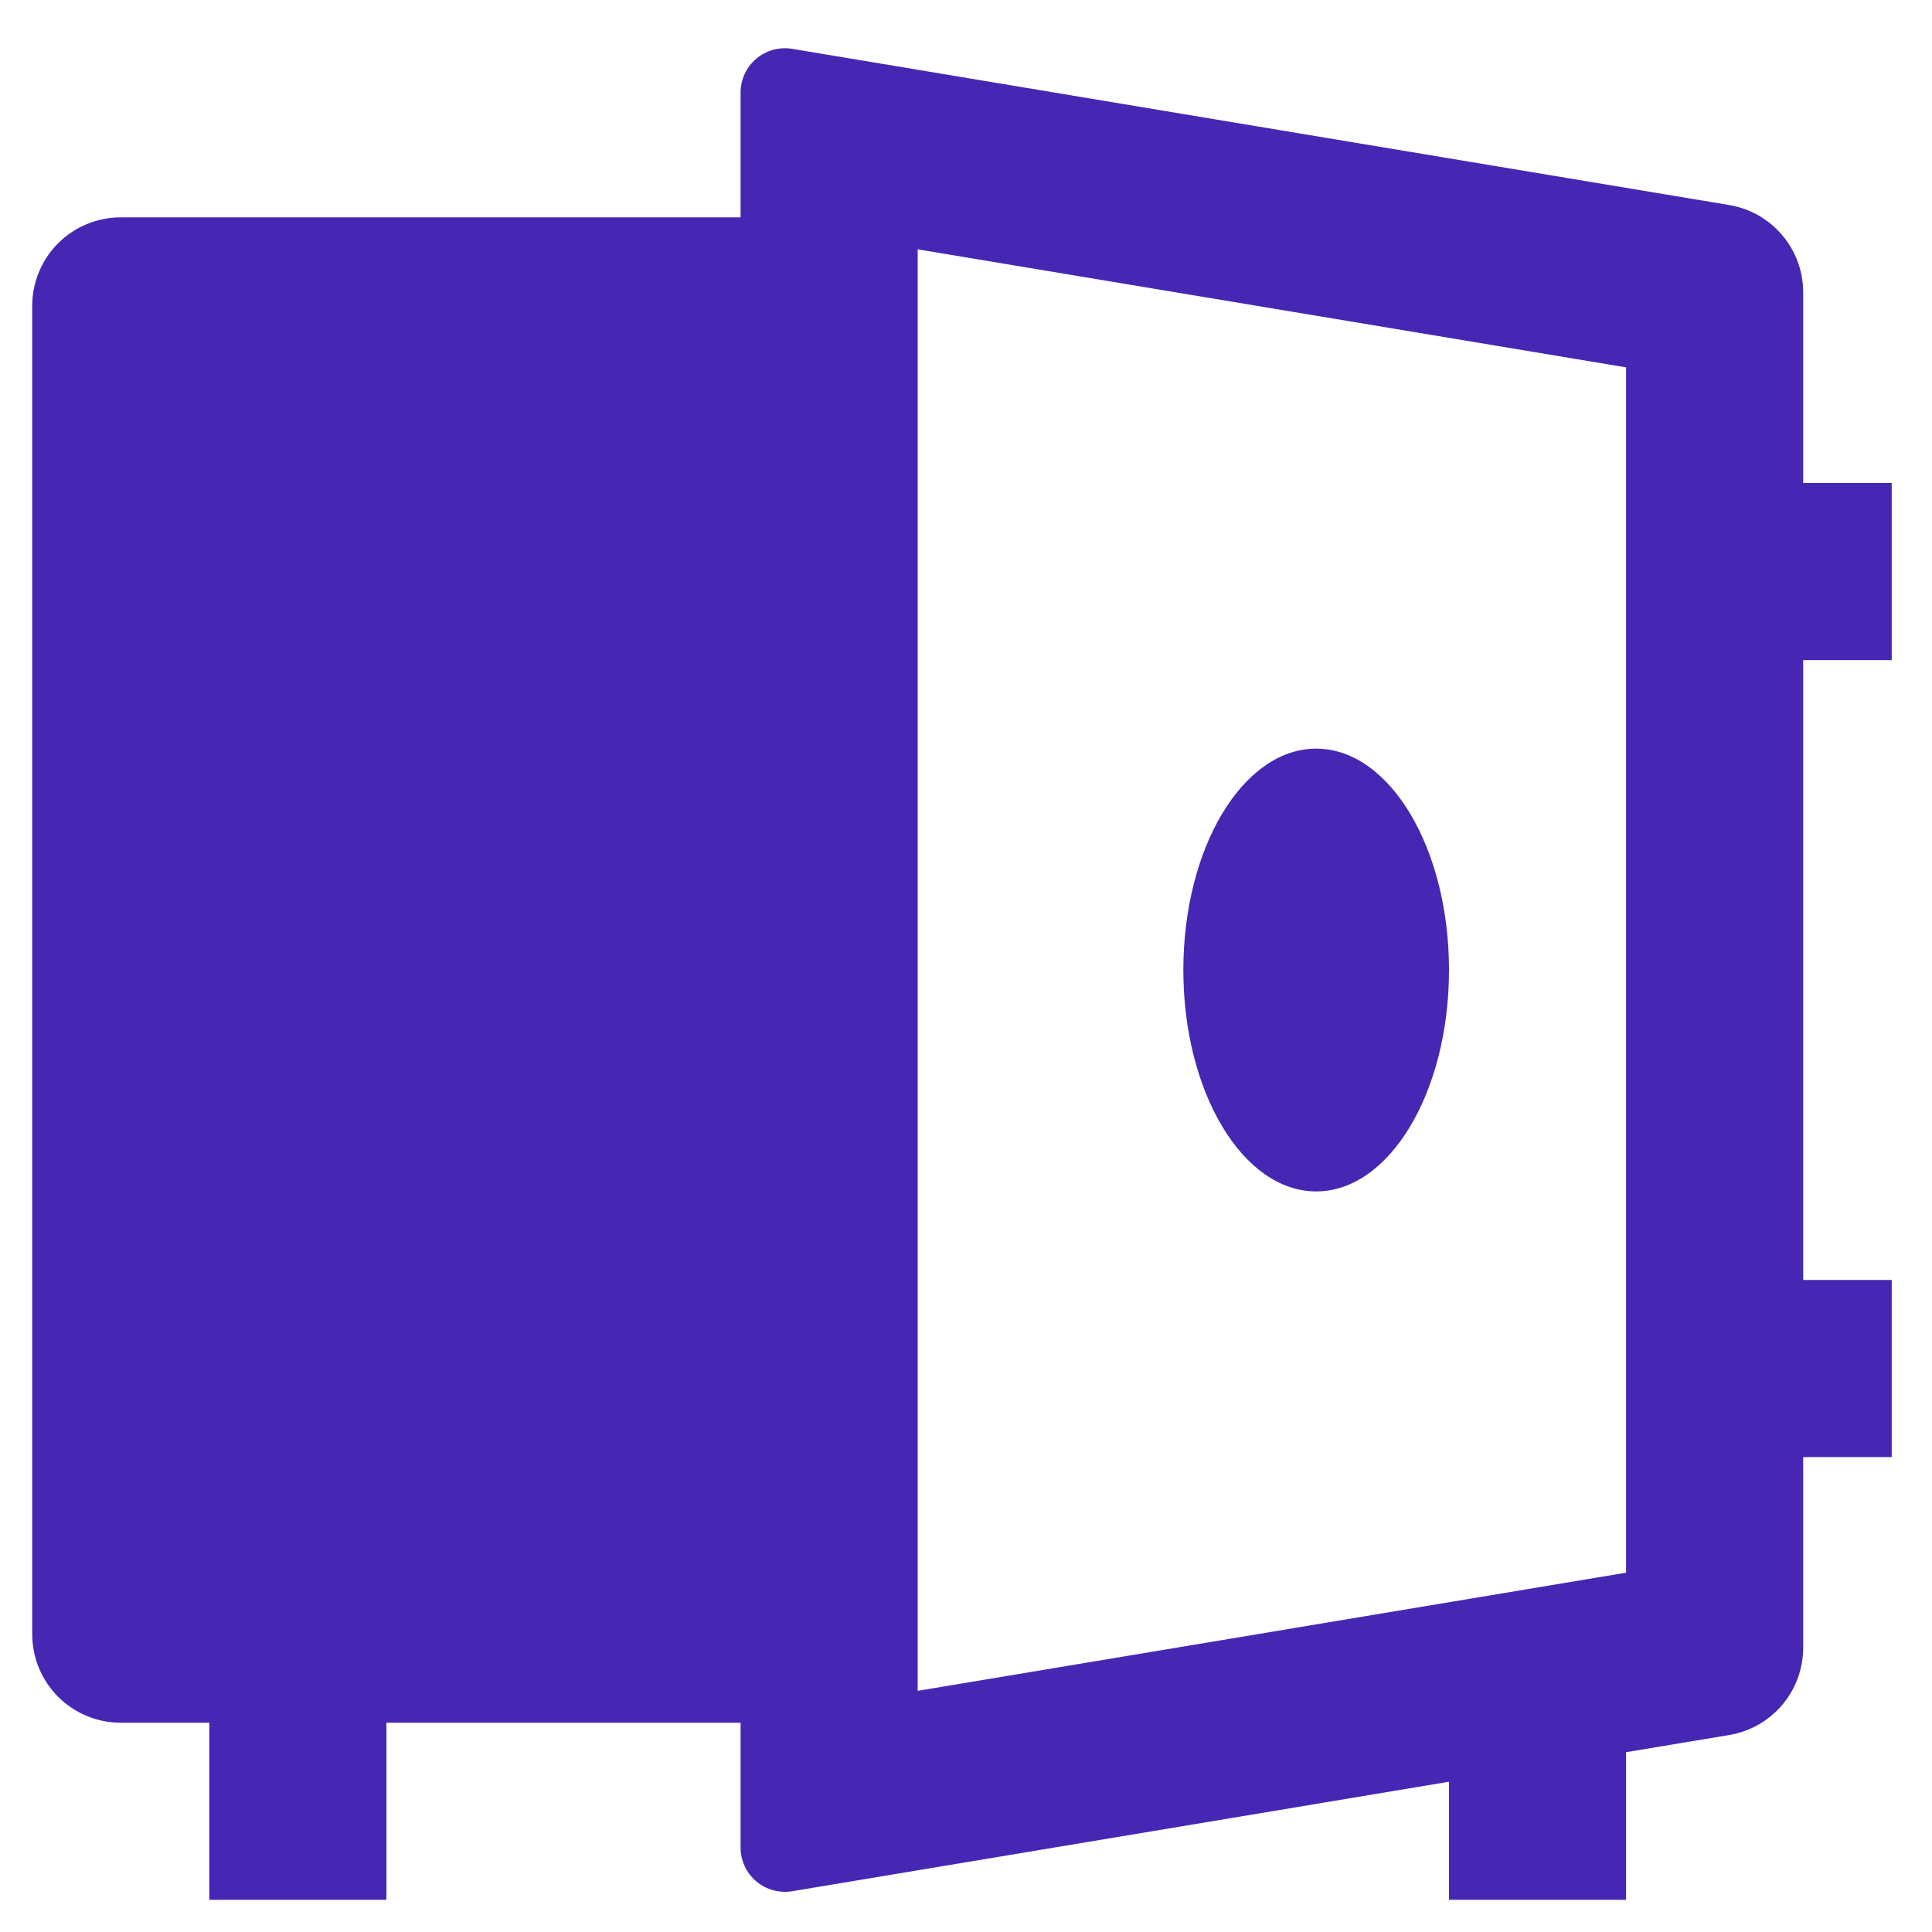
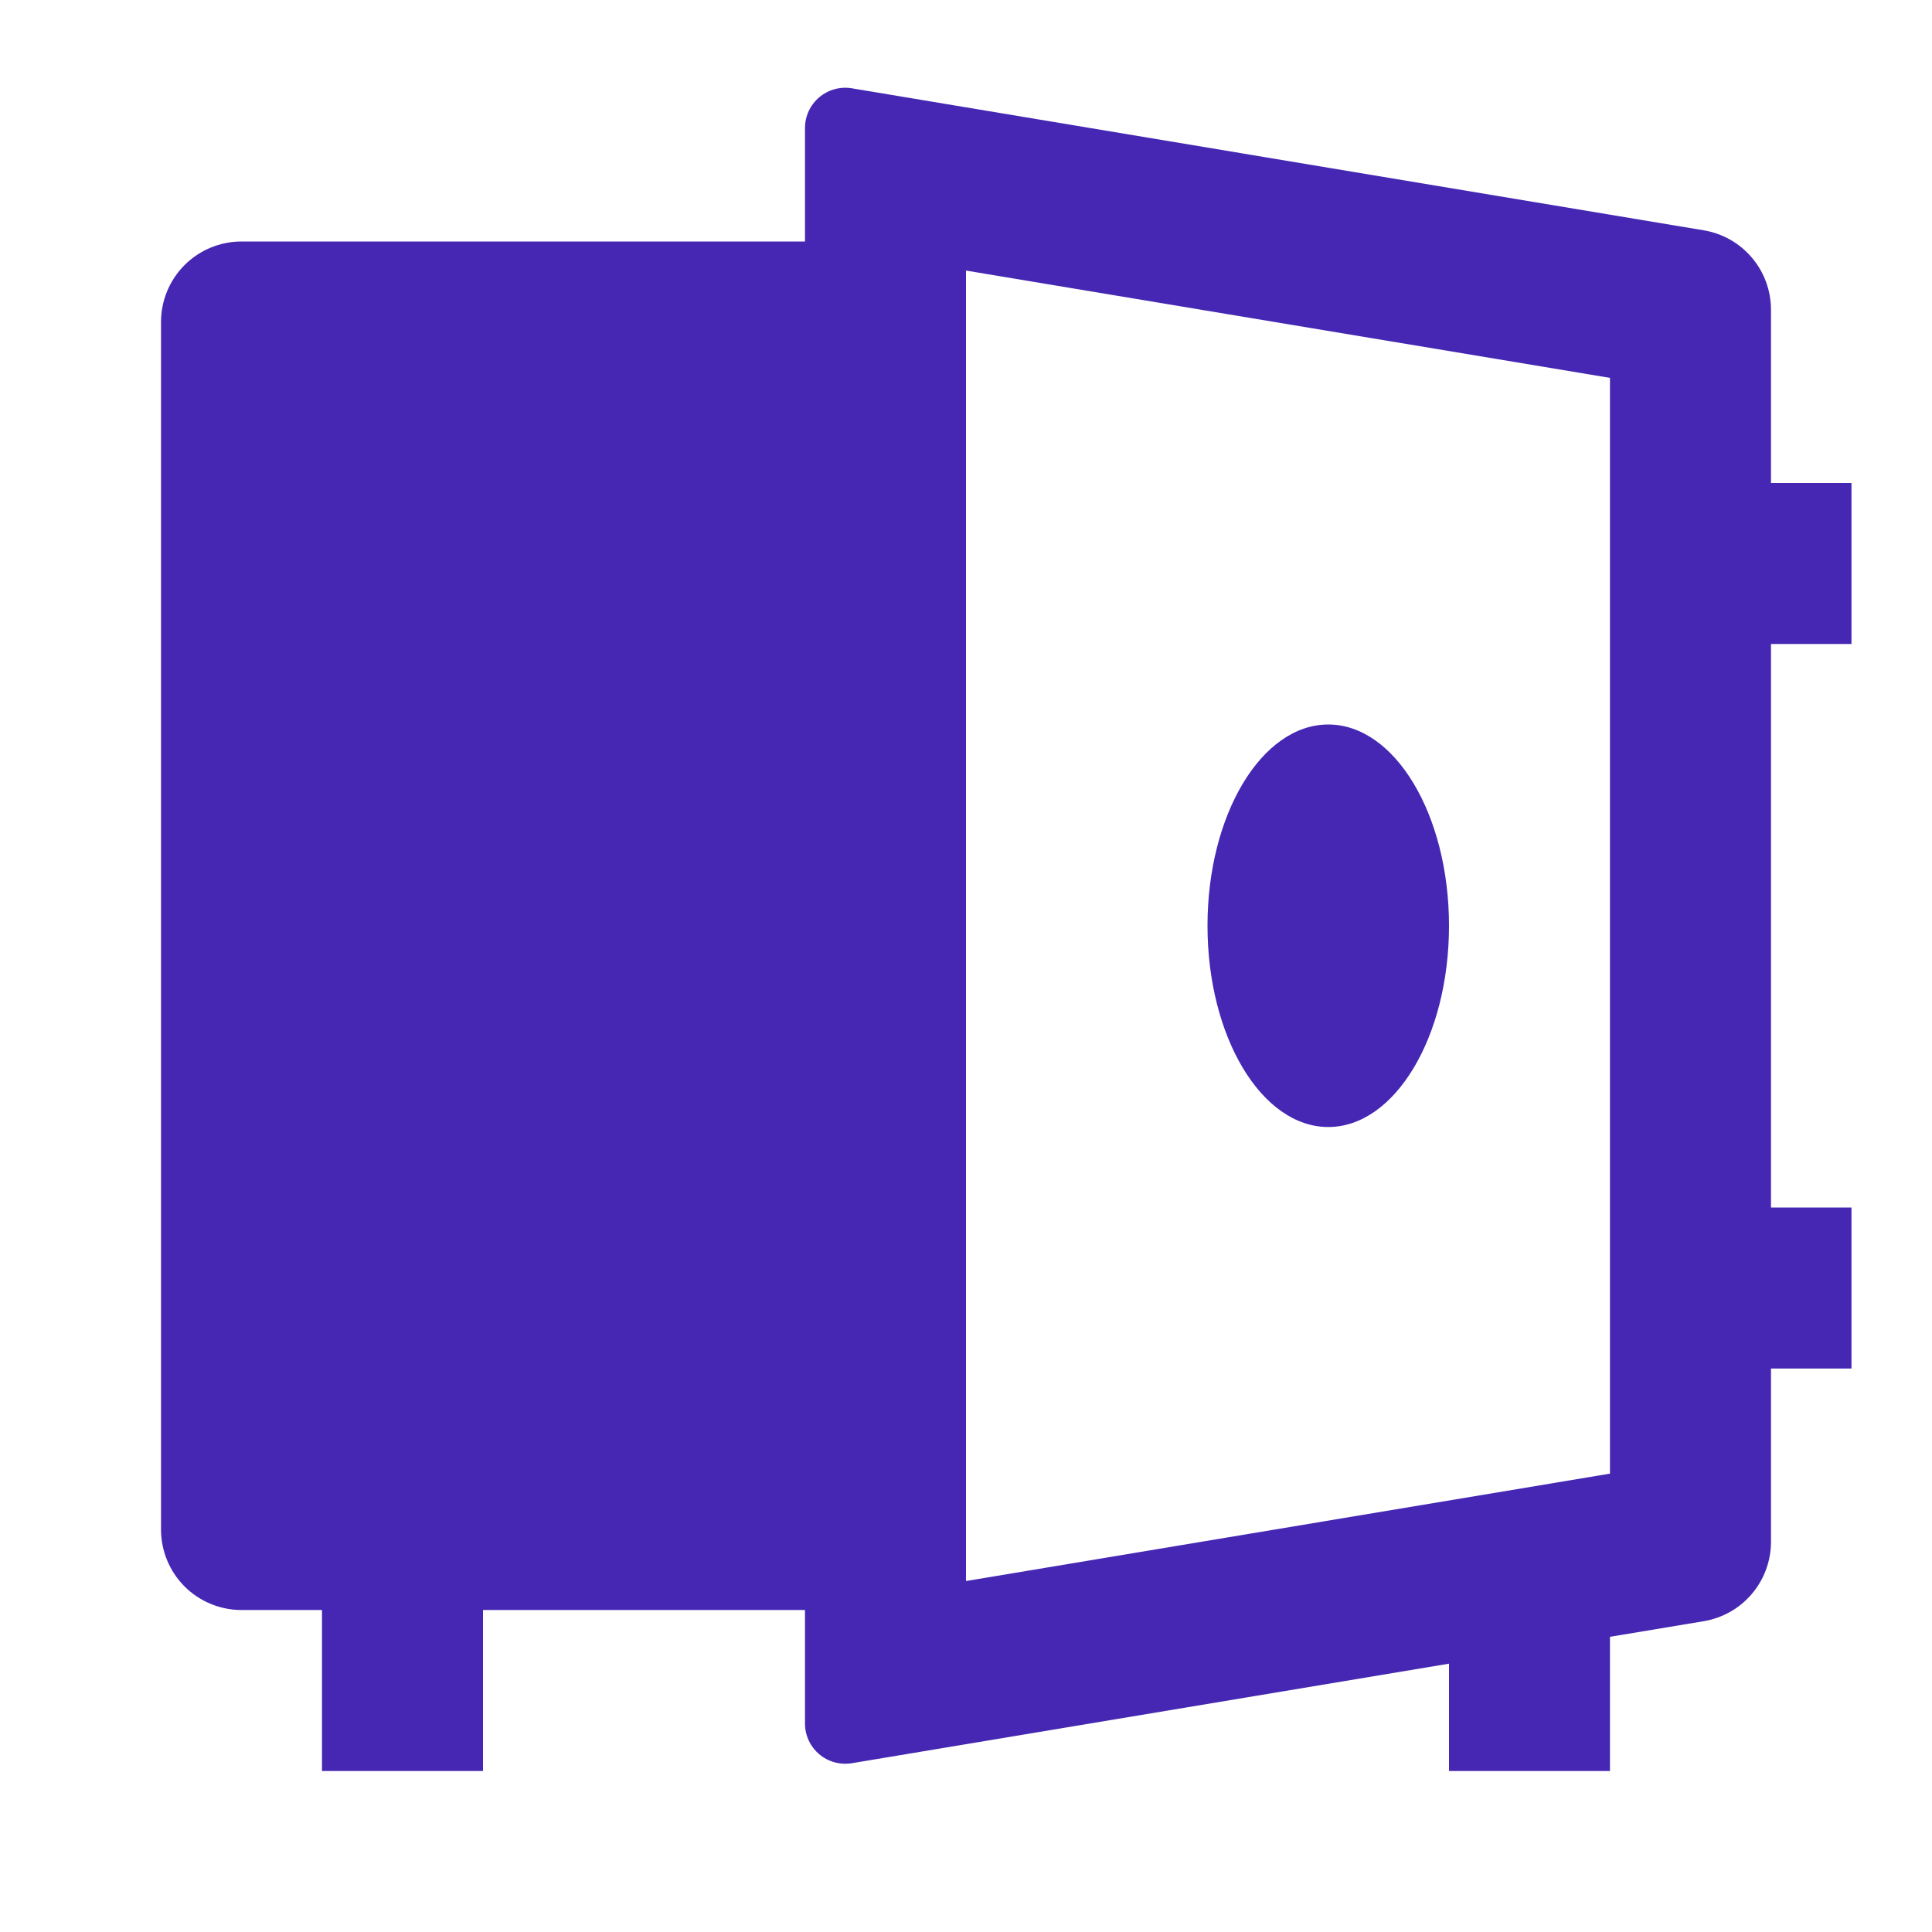
- <svg xmlns="http://www.w3.org/2000/svg" width="40" height="40" viewBox="0 0 40 40" fill="none">
-   <path d="M15.333 35.667H8V39.333H4.333V35.667H2.5C2.014 35.667 1.547 35.474 1.203 35.13C0.86 34.786 0.667 34.32 0.667 33.833V6.333C0.667 5.847 0.86 5.381 1.203 5.037C1.547 4.693 2.014 4.5 2.5 4.5H15.333V1.915C15.333 1.782 15.362 1.651 15.418 1.53C15.474 1.409 15.556 1.302 15.657 1.216C15.759 1.13 15.878 1.067 16.006 1.032C16.134 0.996 16.269 0.989 16.4 1.011L35.8 4.245C36.229 4.316 36.618 4.537 36.898 4.868C37.179 5.199 37.333 5.619 37.333 6.053V10H39.166V13.667H37.333V26.5H39.166V30.167H37.333V34.114C37.333 34.548 37.179 34.968 36.898 35.299C36.618 35.63 36.229 35.85 35.8 35.922L33.666 36.277V39.333H30V36.889L16.4 39.156C16.269 39.177 16.134 39.17 16.006 39.135C15.878 39.1 15.759 39.037 15.657 38.951C15.556 38.865 15.474 38.758 15.418 38.637C15.362 38.516 15.333 38.385 15.333 38.252V35.667ZM19 35.007L33.666 32.561V7.606L19 5.162V35.005V35.007ZM27.25 24.667C25.732 24.667 24.5 22.613 24.5 20.083C24.5 17.553 25.732 15.5 27.25 15.5C28.768 15.5 30 17.553 30 20.083C30 22.613 28.768 24.667 27.25 24.667Z" fill="#4527B3" />
+ <svg xmlns="http://www.w3.org/2000/svg" width="44" height="44" viewBox="0 0 44 44" fill="none">
+   <path d="M18.333 36.667H11V40.333H7.333V36.667H5.5C5.014 36.667 4.547 36.474 4.203 36.13C3.86 35.786 3.667 35.32 3.667 34.833V7.333C3.667 6.847 3.86 6.381 4.203 6.037C4.547 5.693 5.014 5.5 5.5 5.5H18.333V2.915C18.333 2.782 18.362 2.651 18.418 2.53C18.474 2.409 18.556 2.302 18.657 2.216C18.759 2.13 18.878 2.067 19.006 2.032C19.134 1.996 19.269 1.989 19.4 2.011L38.8 5.245C39.229 5.316 39.618 5.537 39.898 5.868C40.179 6.199 40.333 6.619 40.333 7.053V11H42.166V14.667H40.333V27.5H42.166V31.167H40.333V35.114C40.333 35.548 40.179 35.968 39.898 36.299C39.618 36.63 39.229 36.85 38.8 36.922L36.666 37.277V40.333H33V37.889L19.4 40.156C19.269 40.177 19.134 40.17 19.006 40.135C18.878 40.1 18.759 40.037 18.657 39.951C18.556 39.865 18.474 39.758 18.418 39.637C18.362 39.516 18.333 39.385 18.333 39.252V36.667ZM22 36.007L36.666 33.561V8.606L22 6.162V36.005V36.007ZM30.25 25.667C28.732 25.667 27.5 23.613 27.5 21.083C27.5 18.553 28.732 16.5 30.25 16.5C31.768 16.5 33 18.553 33 21.083C33 23.613 31.768 25.667 30.25 25.667Z" fill="#4527B3" />
</svg>
